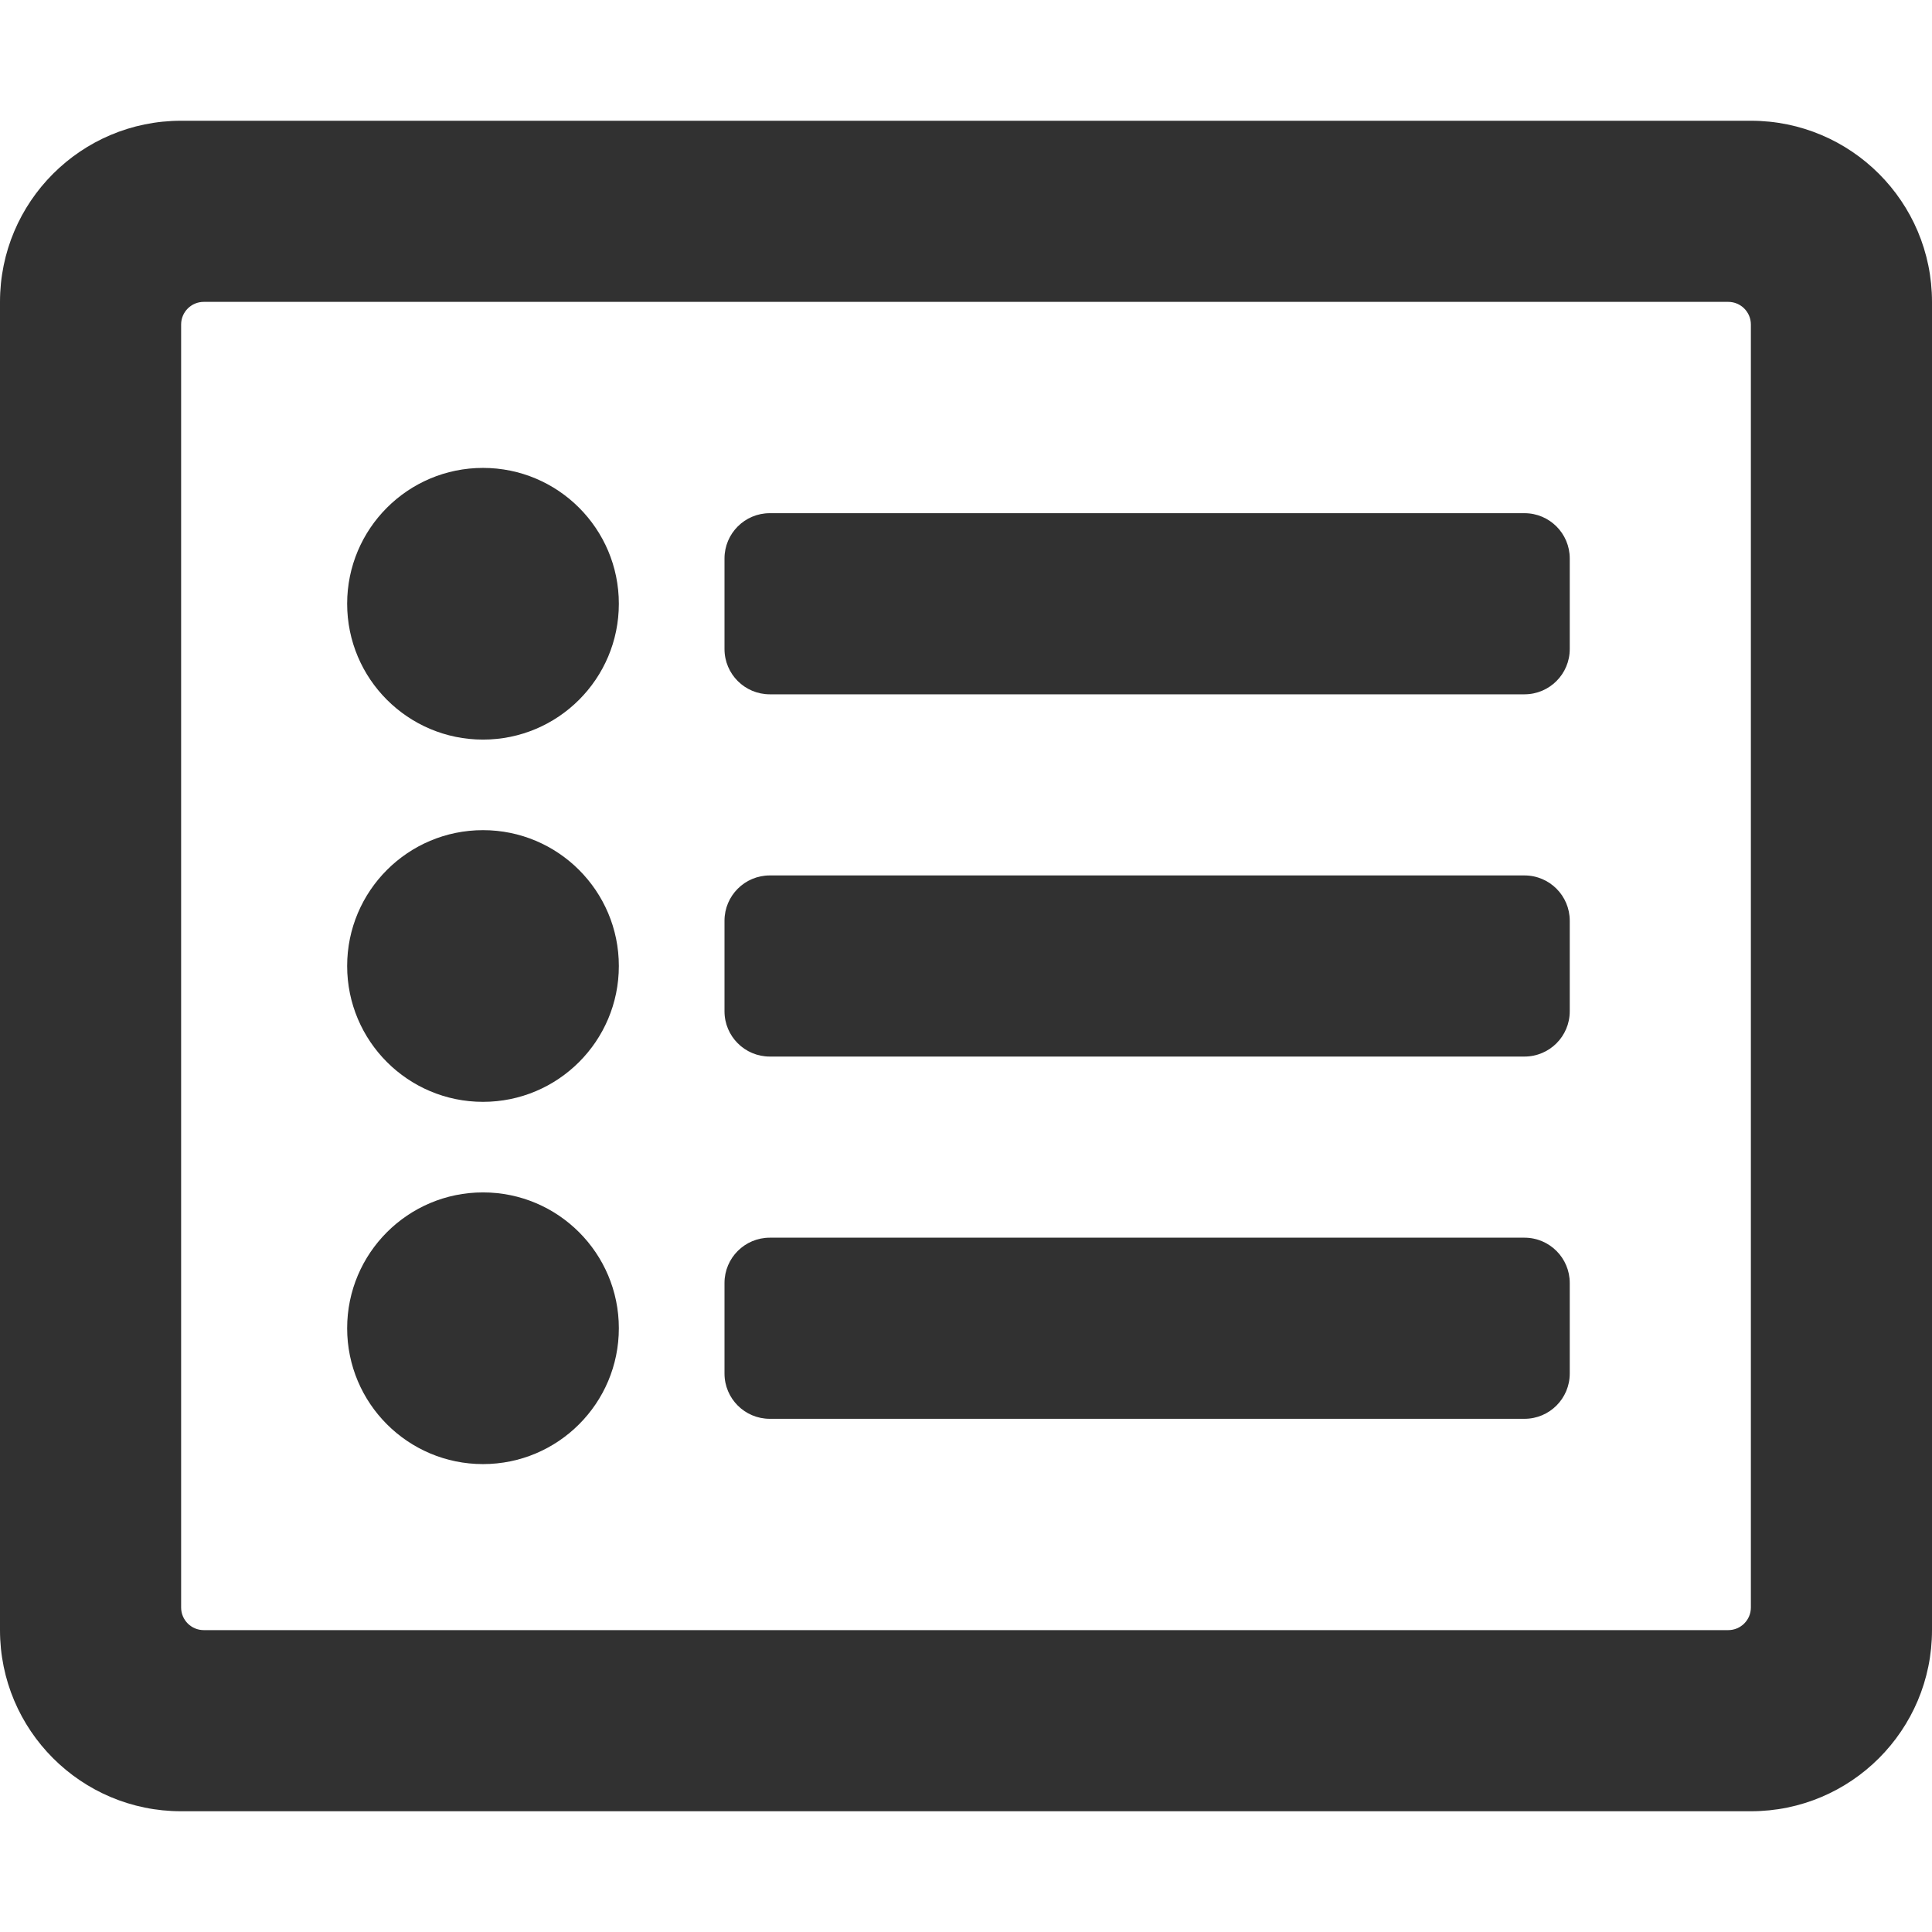
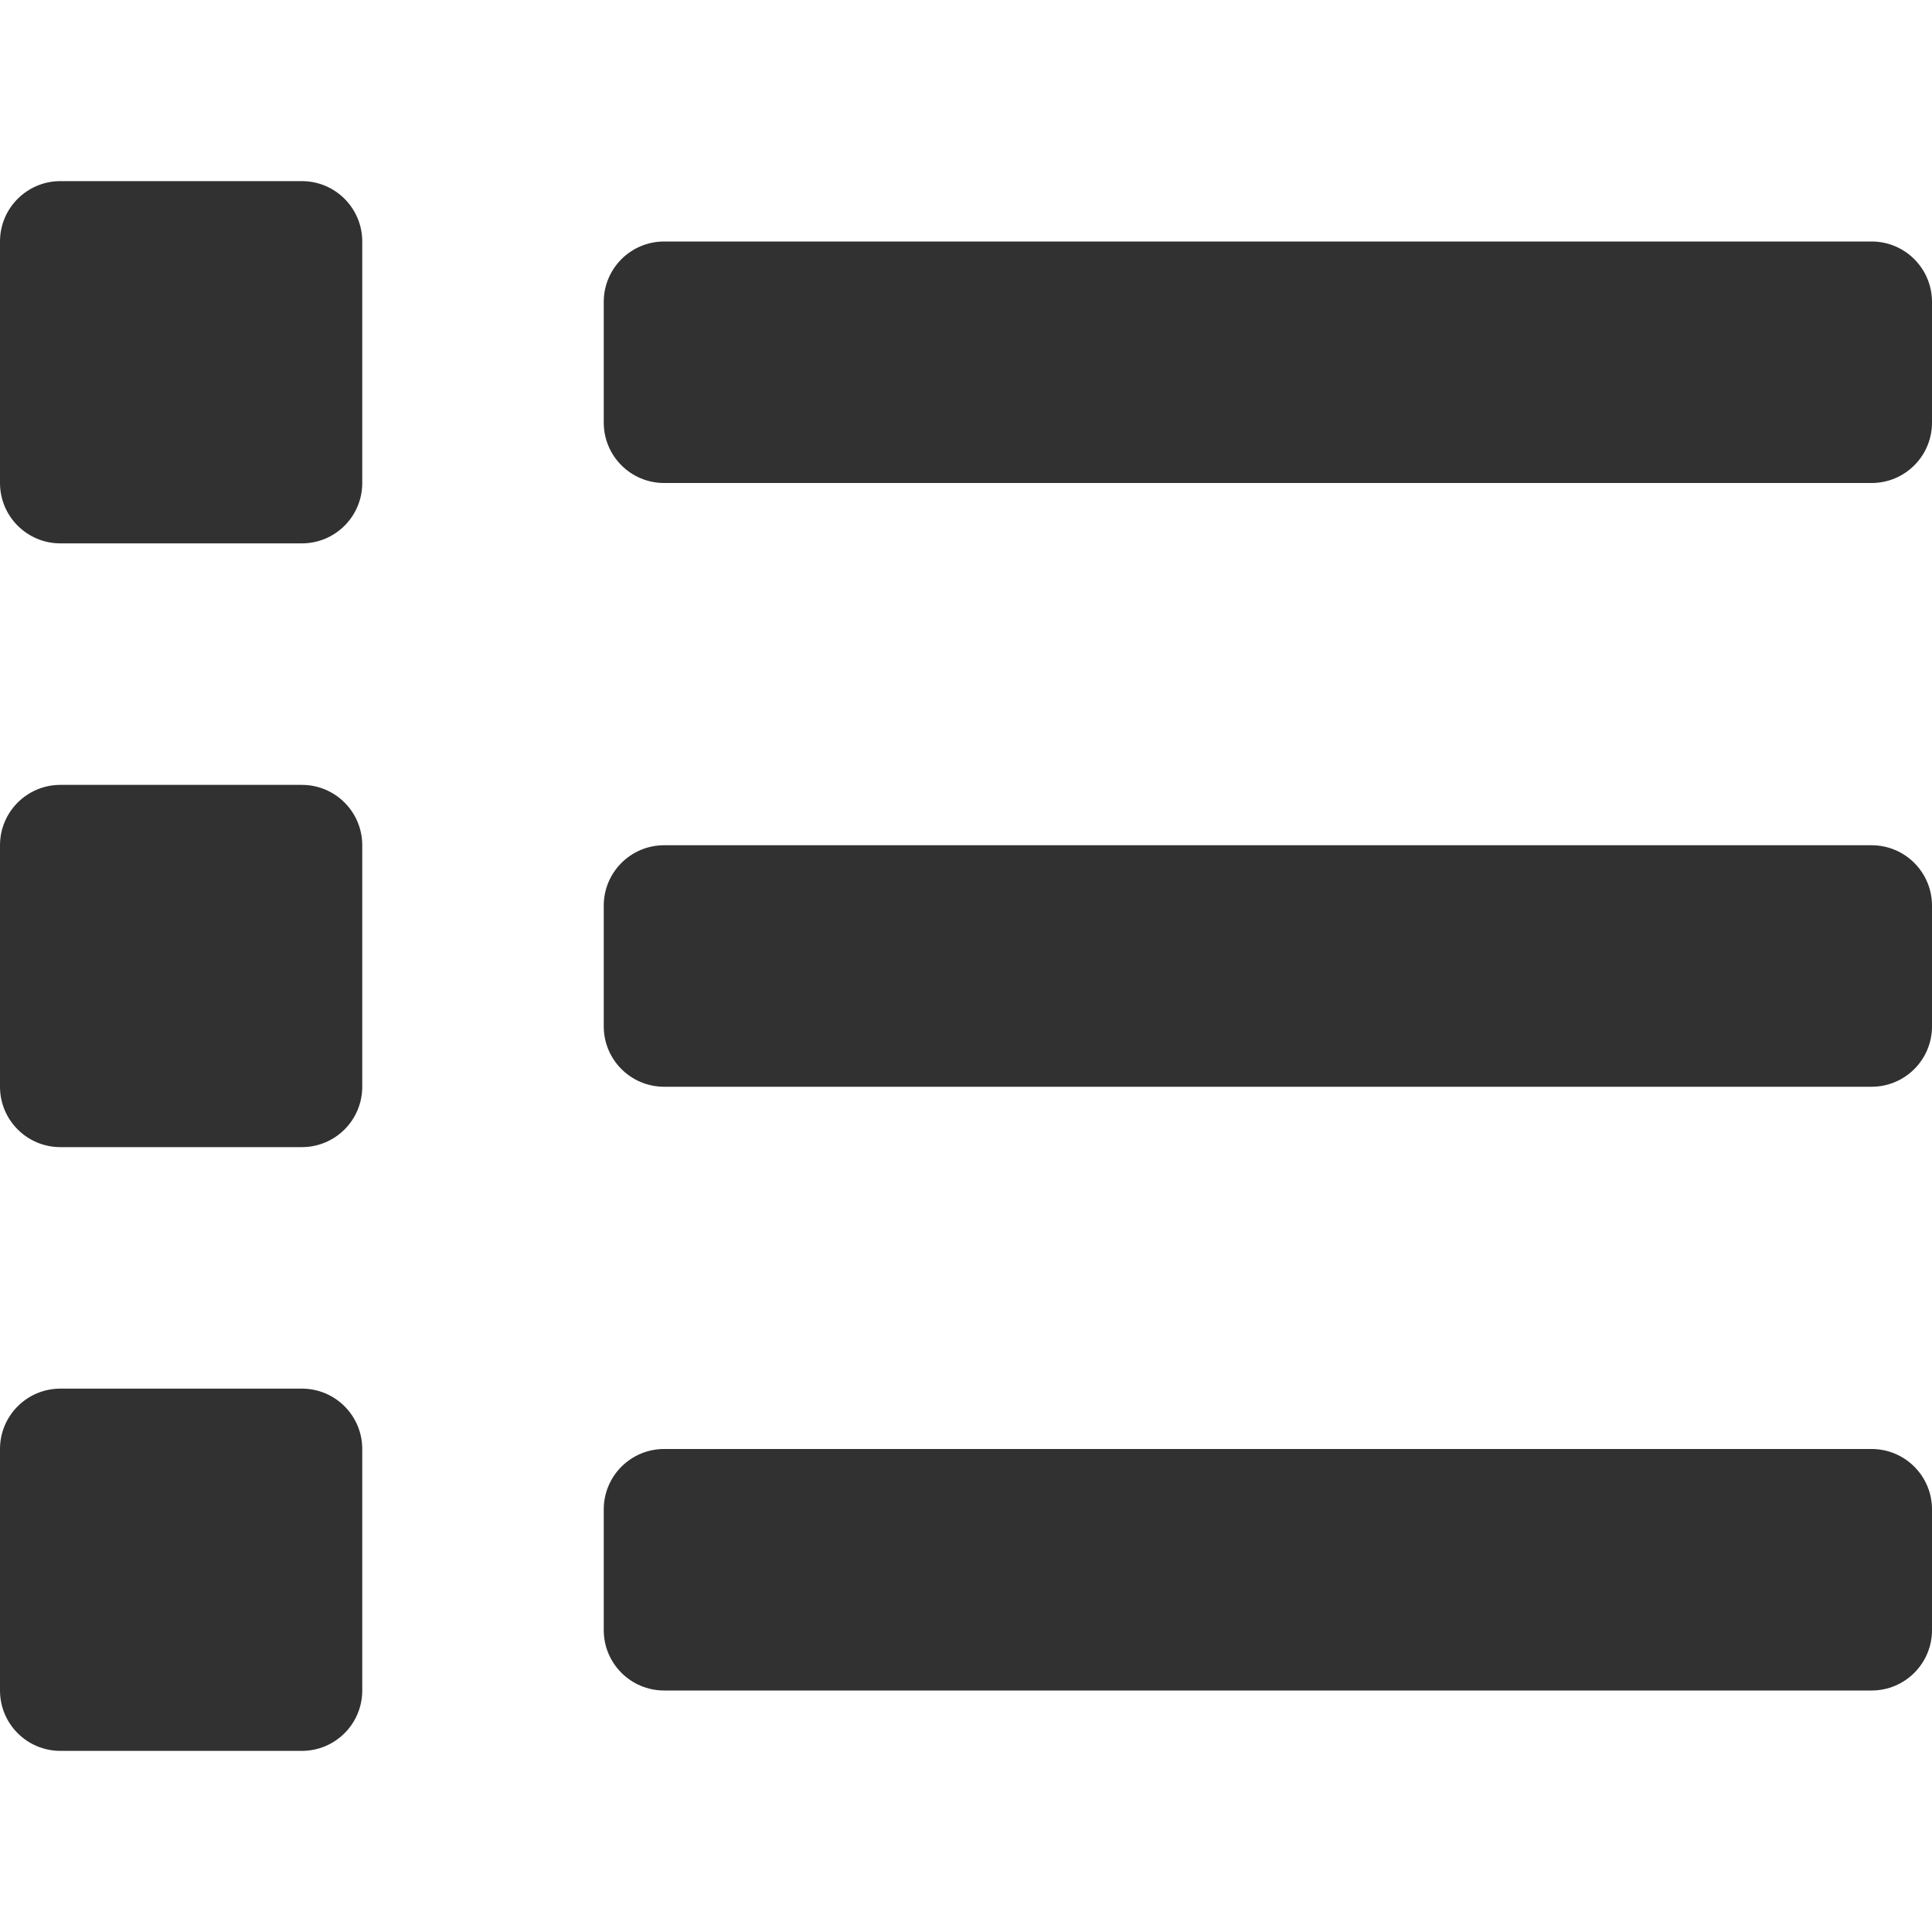
- <svg xmlns="http://www.w3.org/2000/svg" viewBox="0 0 512 512">
-   <path fill="#313131" d="M464 32H48C21.49 32 0 53.49 0 80v352c0 26.51 21.49 48 48 48h416c26.51 0 48-21.49 48-48V80c0-26.51-21.49-48-48-48zm-6 400H54a6 6 0 0 1-6-6V86a6 6 0 0 1 6-6h404a6 6 0 0 1 6 6v340a6 6 0 0 1-6 6zm-42-92v24c0 6.627-5.373 12-12 12H204c-6.627 0-12-5.373-12-12v-24c0-6.627 5.373-12 12-12h200c6.627 0 12 5.373 12 12zm0-96v24c0 6.627-5.373 12-12 12H204c-6.627 0-12-5.373-12-12v-24c0-6.627 5.373-12 12-12h200c6.627 0 12 5.373 12 12zm0-96v24c0 6.627-5.373 12-12 12H204c-6.627 0-12-5.373-12-12v-24c0-6.627 5.373-12 12-12h200c6.627 0 12 5.373 12 12zm-252 12c0 19.882-16.118 36-36 36s-36-16.118-36-36 16.118-36 36-36 36 16.118 36 36zm0 96c0 19.882-16.118 36-36 36s-36-16.118-36-36 16.118-36 36-36 36 16.118 36 36zm0 96c0 19.882-16.118 36-36 36s-36-16.118-36-36 16.118-36 36-36 36 16.118 36 36z" />
+ <svg xmlns="http://www.w3.org/2000/svg" aria-hidden="true" focusable="false" data-prefix="fas" data-icon="list" class="svg-inline--fa fa-list fa-w-16" role="img" viewBox="0 0 512 512">
+   <path fill="#313131" d="M80 368H16a16 16 0 0 0-16 16v64a16 16 0 0 0 16 16h64a16 16 0 0 0 16-16v-64a16 16 0 0 0-16-16zm0-320H16A16 16 0 0 0 0 64v64a16 16 0 0 0 16 16h64a16 16 0 0 0 16-16V64a16 16 0 0 0-16-16zm0 160H16a16 16 0 0 0-16 16v64a16 16 0 0 0 16 16h64a16 16 0 0 0 16-16v-64a16 16 0 0 0-16-16zm416 176H176a16 16 0 0 0-16 16v32a16 16 0 0 0 16 16h320a16 16 0 0 0 16-16v-32a16 16 0 0 0-16-16zm0-320H176a16 16 0 0 0-16 16v32a16 16 0 0 0 16 16h320a16 16 0 0 0 16-16V80a16 16 0 0 0-16-16zm0 160H176a16 16 0 0 0-16 16v32a16 16 0 0 0 16 16h320a16 16 0 0 0 16-16v-32a16 16 0 0 0-16-16z" />
</svg>
